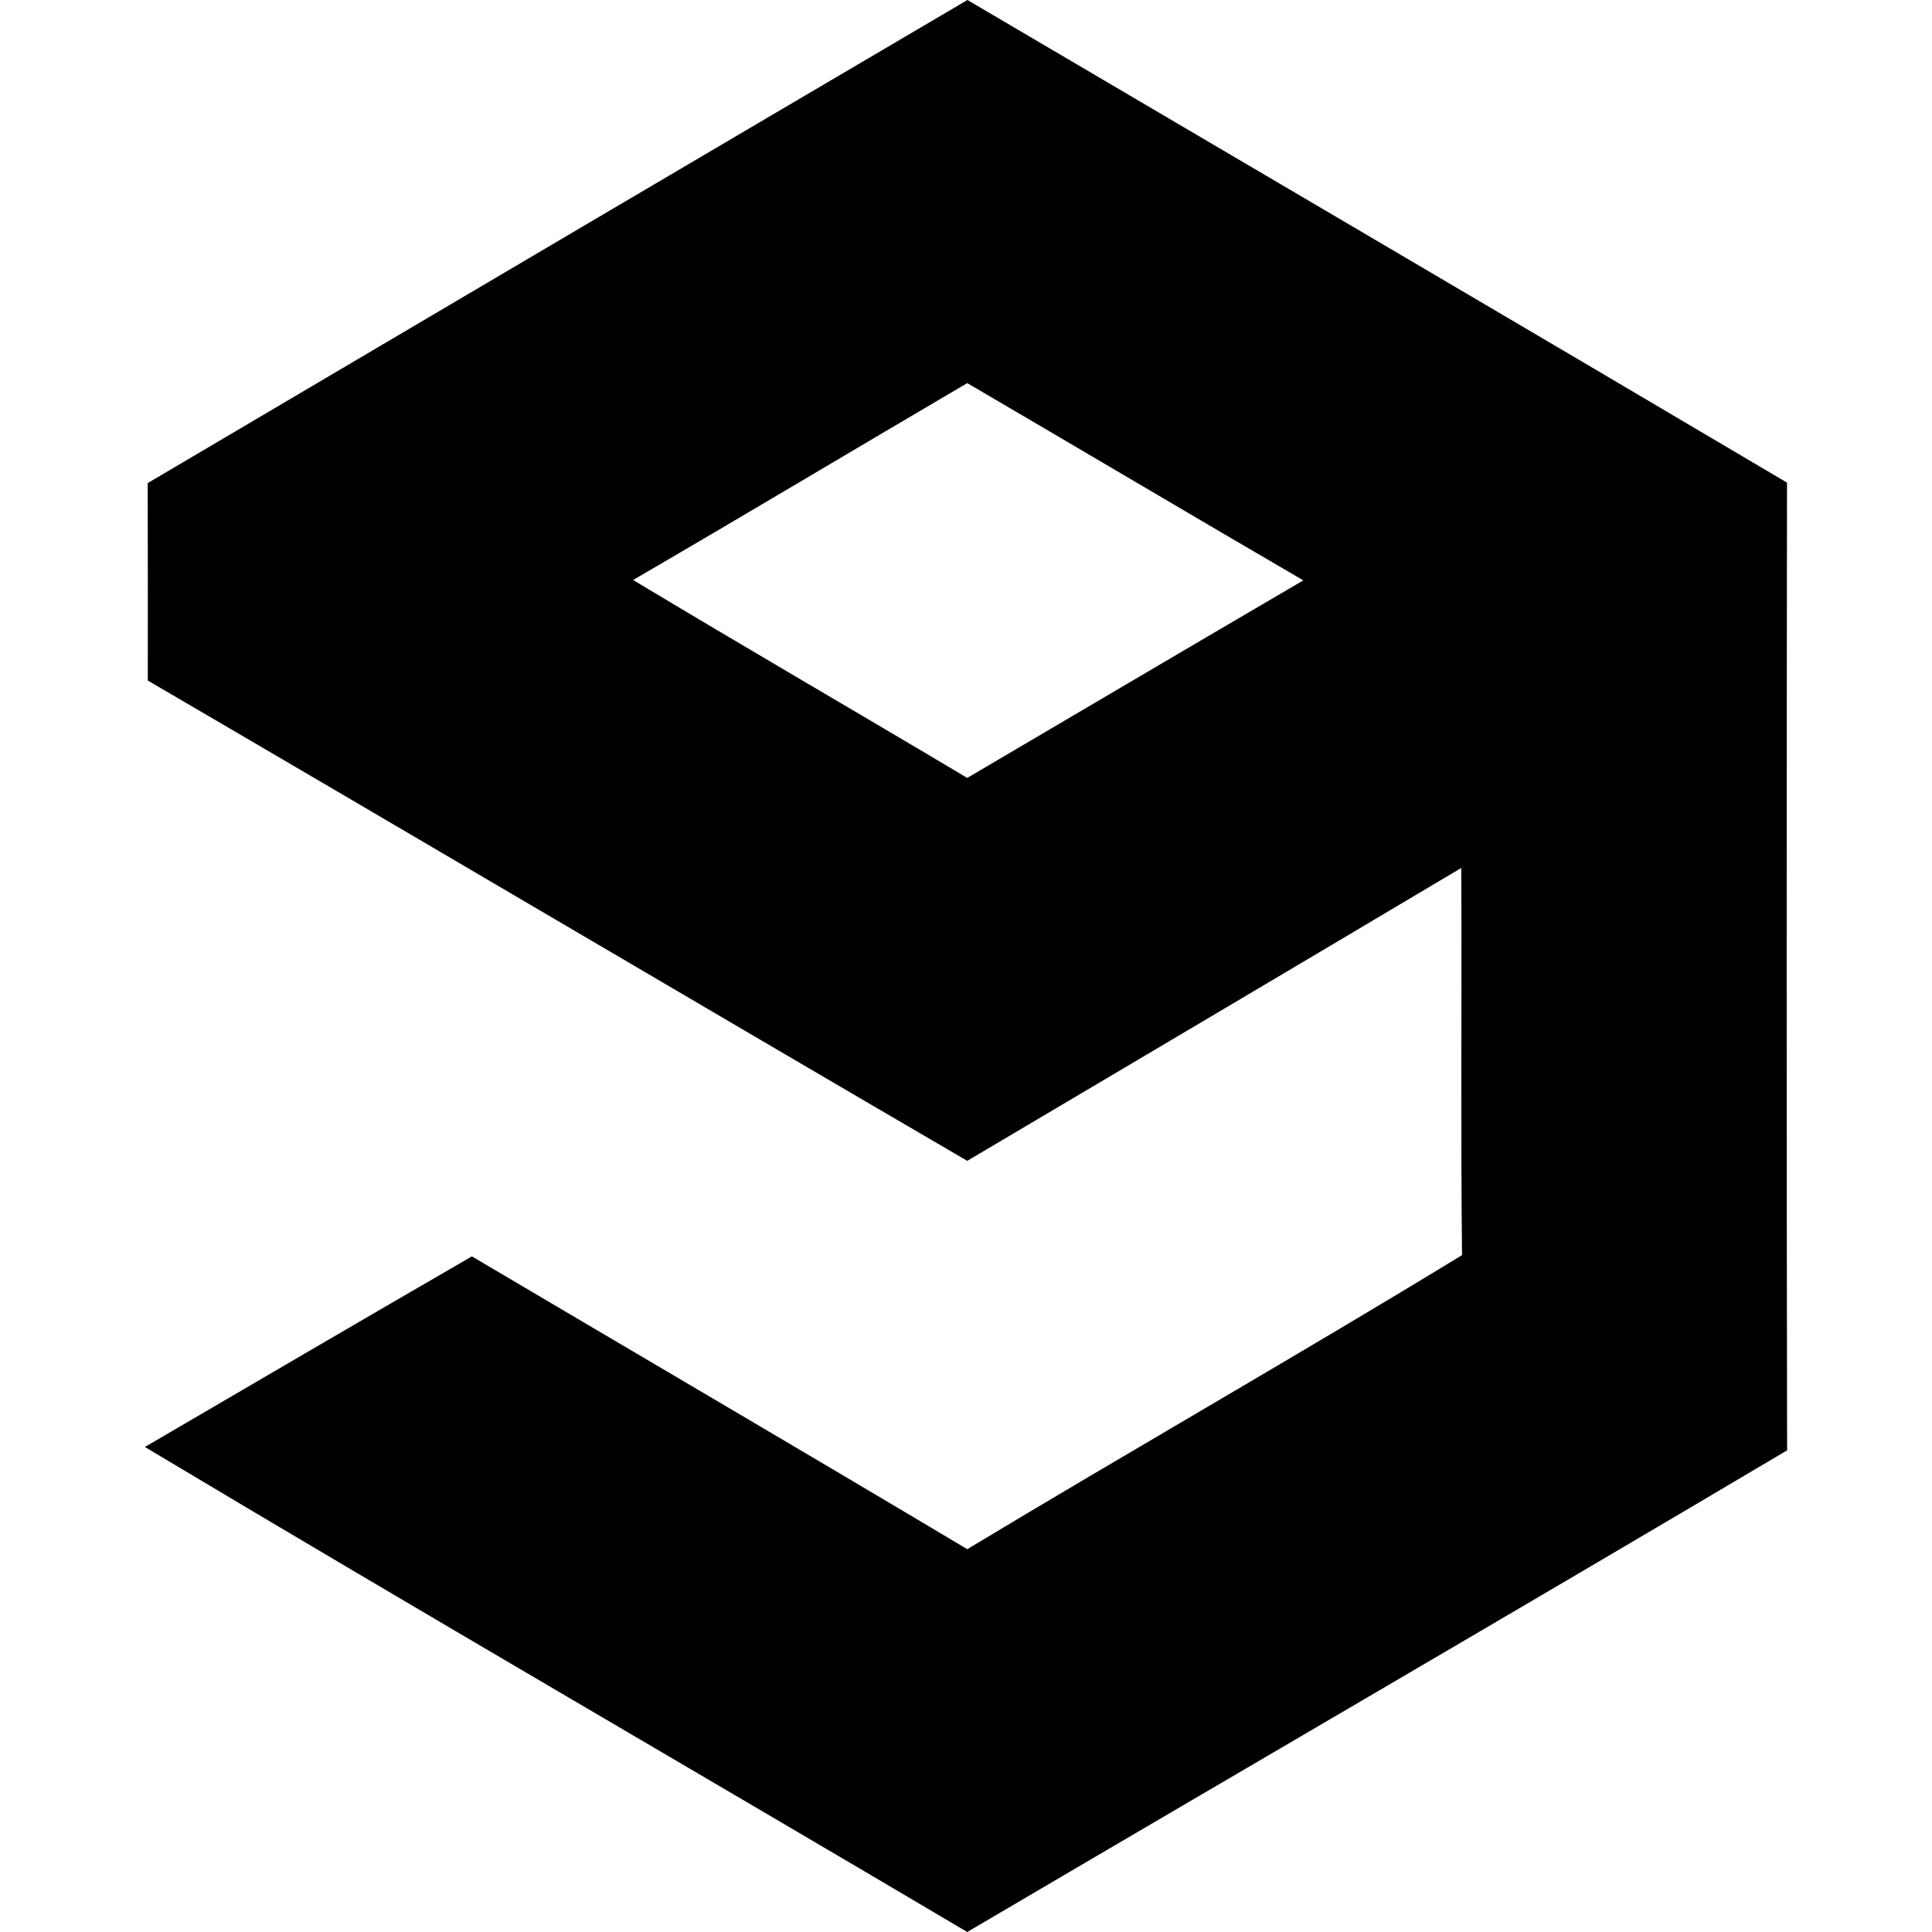
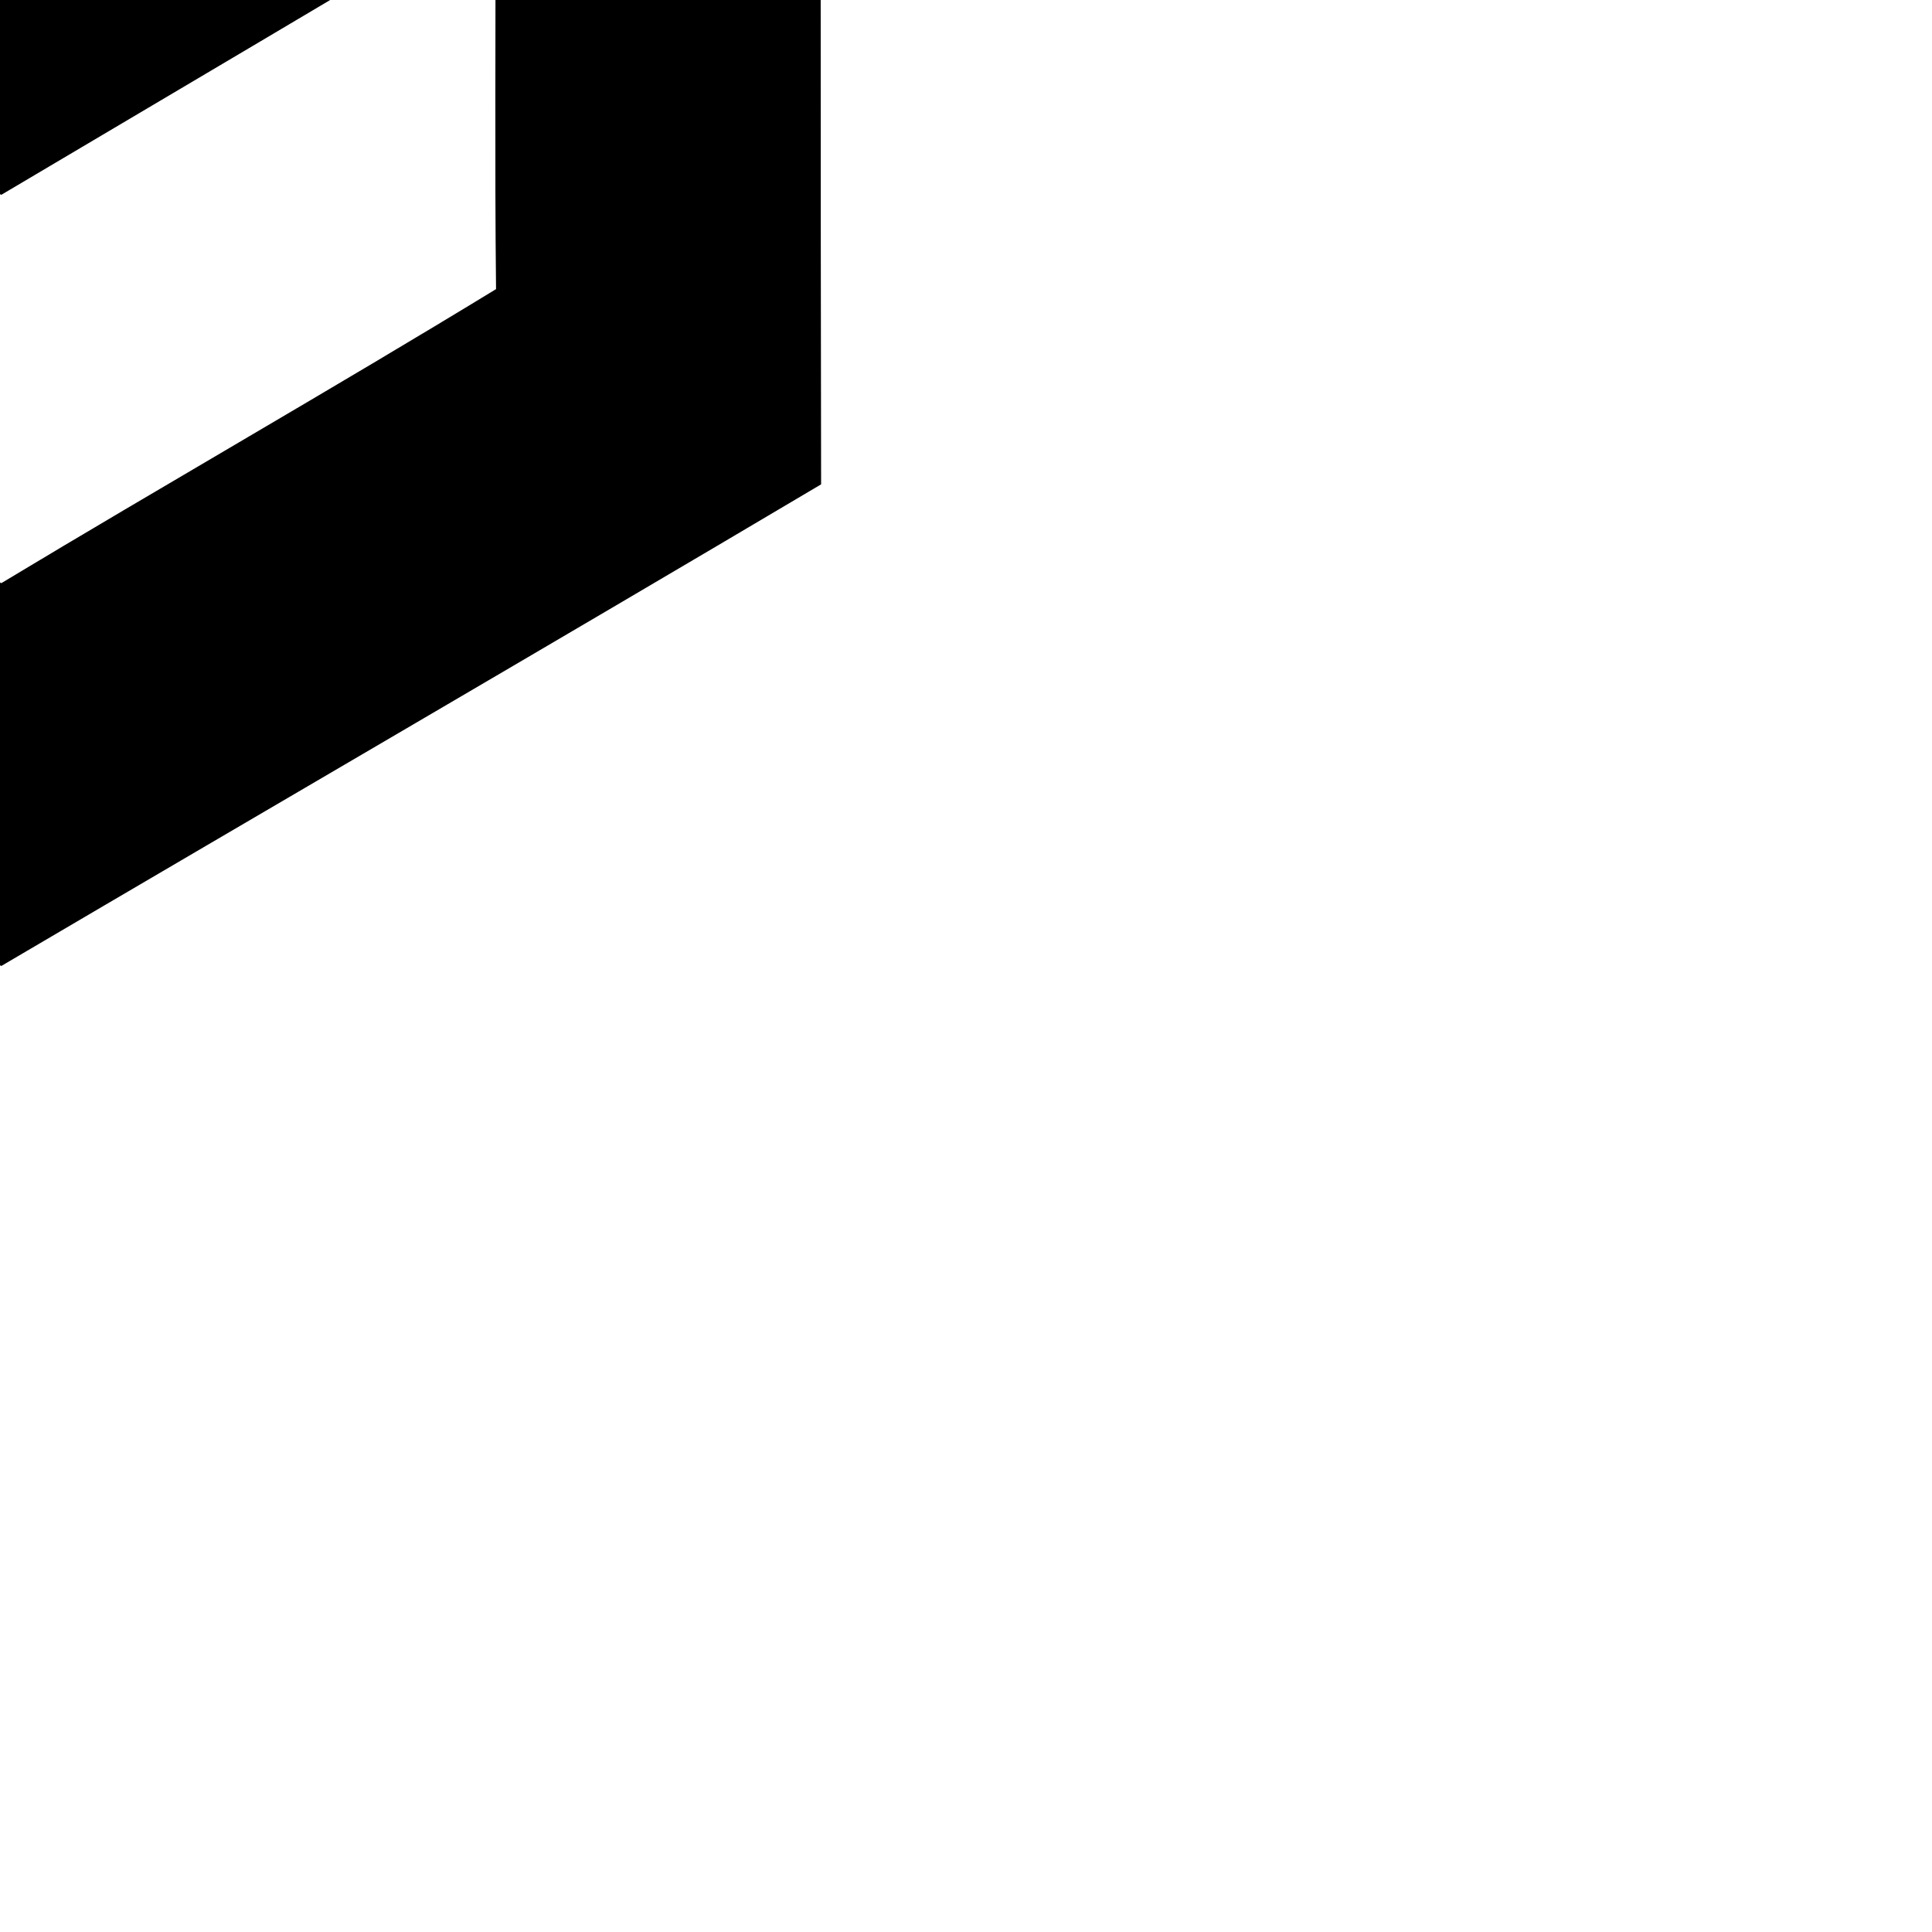
- <svg xmlns="http://www.w3.org/2000/svg" width="800px" height="800px" viewBox="-1.5 0 20 20" version="1.1">
-   <defs>
- 
- </defs>
-   <g id="Page-1" stroke="none" stroke-width="1" fill="none" fill-rule="evenodd">
-     <g id="Dribbble-Light-Preview" transform="translate(-141, -7519)" fill="#000000">
-       <g id="icons" transform="translate(56, 160)">
-         <path d="M90.054,7365.004 C91.202,7365.695 92.362,7366.367 93.513,7367.053 C94.672,7366.371 95.83,7365.688 96.992,7365.008 C95.83,7364.331 94.674,7363.645 93.513,7362.966 C92.359,7363.643 91.211,7364.331 90.054,7365.004 M85.029,7364.001 C87.857,7362.331 90.685,7360.664 93.515,7359 C96.343,7360.665 99.175,7362.325 101.999,7363.996 C101.995,7367.335 101.994,7370.674 102,7374.014 C99.177,7375.688 96.341,7377.336 93.513,7379 C90.677,7377.322 87.827,7375.671 85,7373.979 C86.128,7373.32 87.254,7372.66 88.385,7372.006 C90.094,7373.016 91.808,7374.02 93.513,7375.037 C95.215,7374.012 96.939,7373.028 98.635,7371.993 C98.62,7370.657 98.634,7369.321 98.627,7367.985 C96.924,7368.998 95.218,7370.008 93.513,7371.017 C90.683,7369.366 87.861,7367.698 85.03,7366.045 C85.03,7365.363 85.031,7364.682 85.029,7364.001" id="9gag-[#152]">
- 
- </path>
-       </g>
-     </g>
-   </g>
+ <svg xmlns="http://www.w3.org/2000/svg" width="800px" height="800px" viewBox="-1.5 0 20 20" version="1.1" id="svg1">
+   <defs id="defs1" />
+   <path d="m -4.946,-3.996 c 1.148,0.691 2.308,1.363 3.459,2.049 1.159,-0.682 2.317,-1.365 3.479,-2.045 -1.162,-0.677 -2.318,-1.363 -3.479,-2.042 -1.154,0.677 -2.302,1.365 -3.459,2.038 m -5.025,-1.003 c 2.828,-1.67 5.656,-3.337 8.486,-5.001 2.828,1.665 5.66,3.325 8.484,4.996 C 6.995,-1.665 6.994,1.674 7,5.014 4.177,6.688 1.341,8.336 -1.487,10 -4.323,8.322 -7.173,6.671 -10,4.979 -8.872,4.32 -7.746,3.66 -6.615,3.006 -4.906,4.016 -3.192,5.02 -1.487,6.037 0.215,5.012 1.939,4.028 3.635,2.993 3.62,1.657 3.634,0.321 3.627,-1.015 1.924,-0.002 0.218,1.008 -1.487,2.017 -4.317,0.366 -7.139,-1.302 -9.97,-2.955 c 0,-0.682 9.76e-4,-1.363 -9.75e-4,-2.044" id="9gag-[#152]" style="fill:#000000;fill-rule:evenodd;stroke:none;stroke-width:1" />
</svg>
